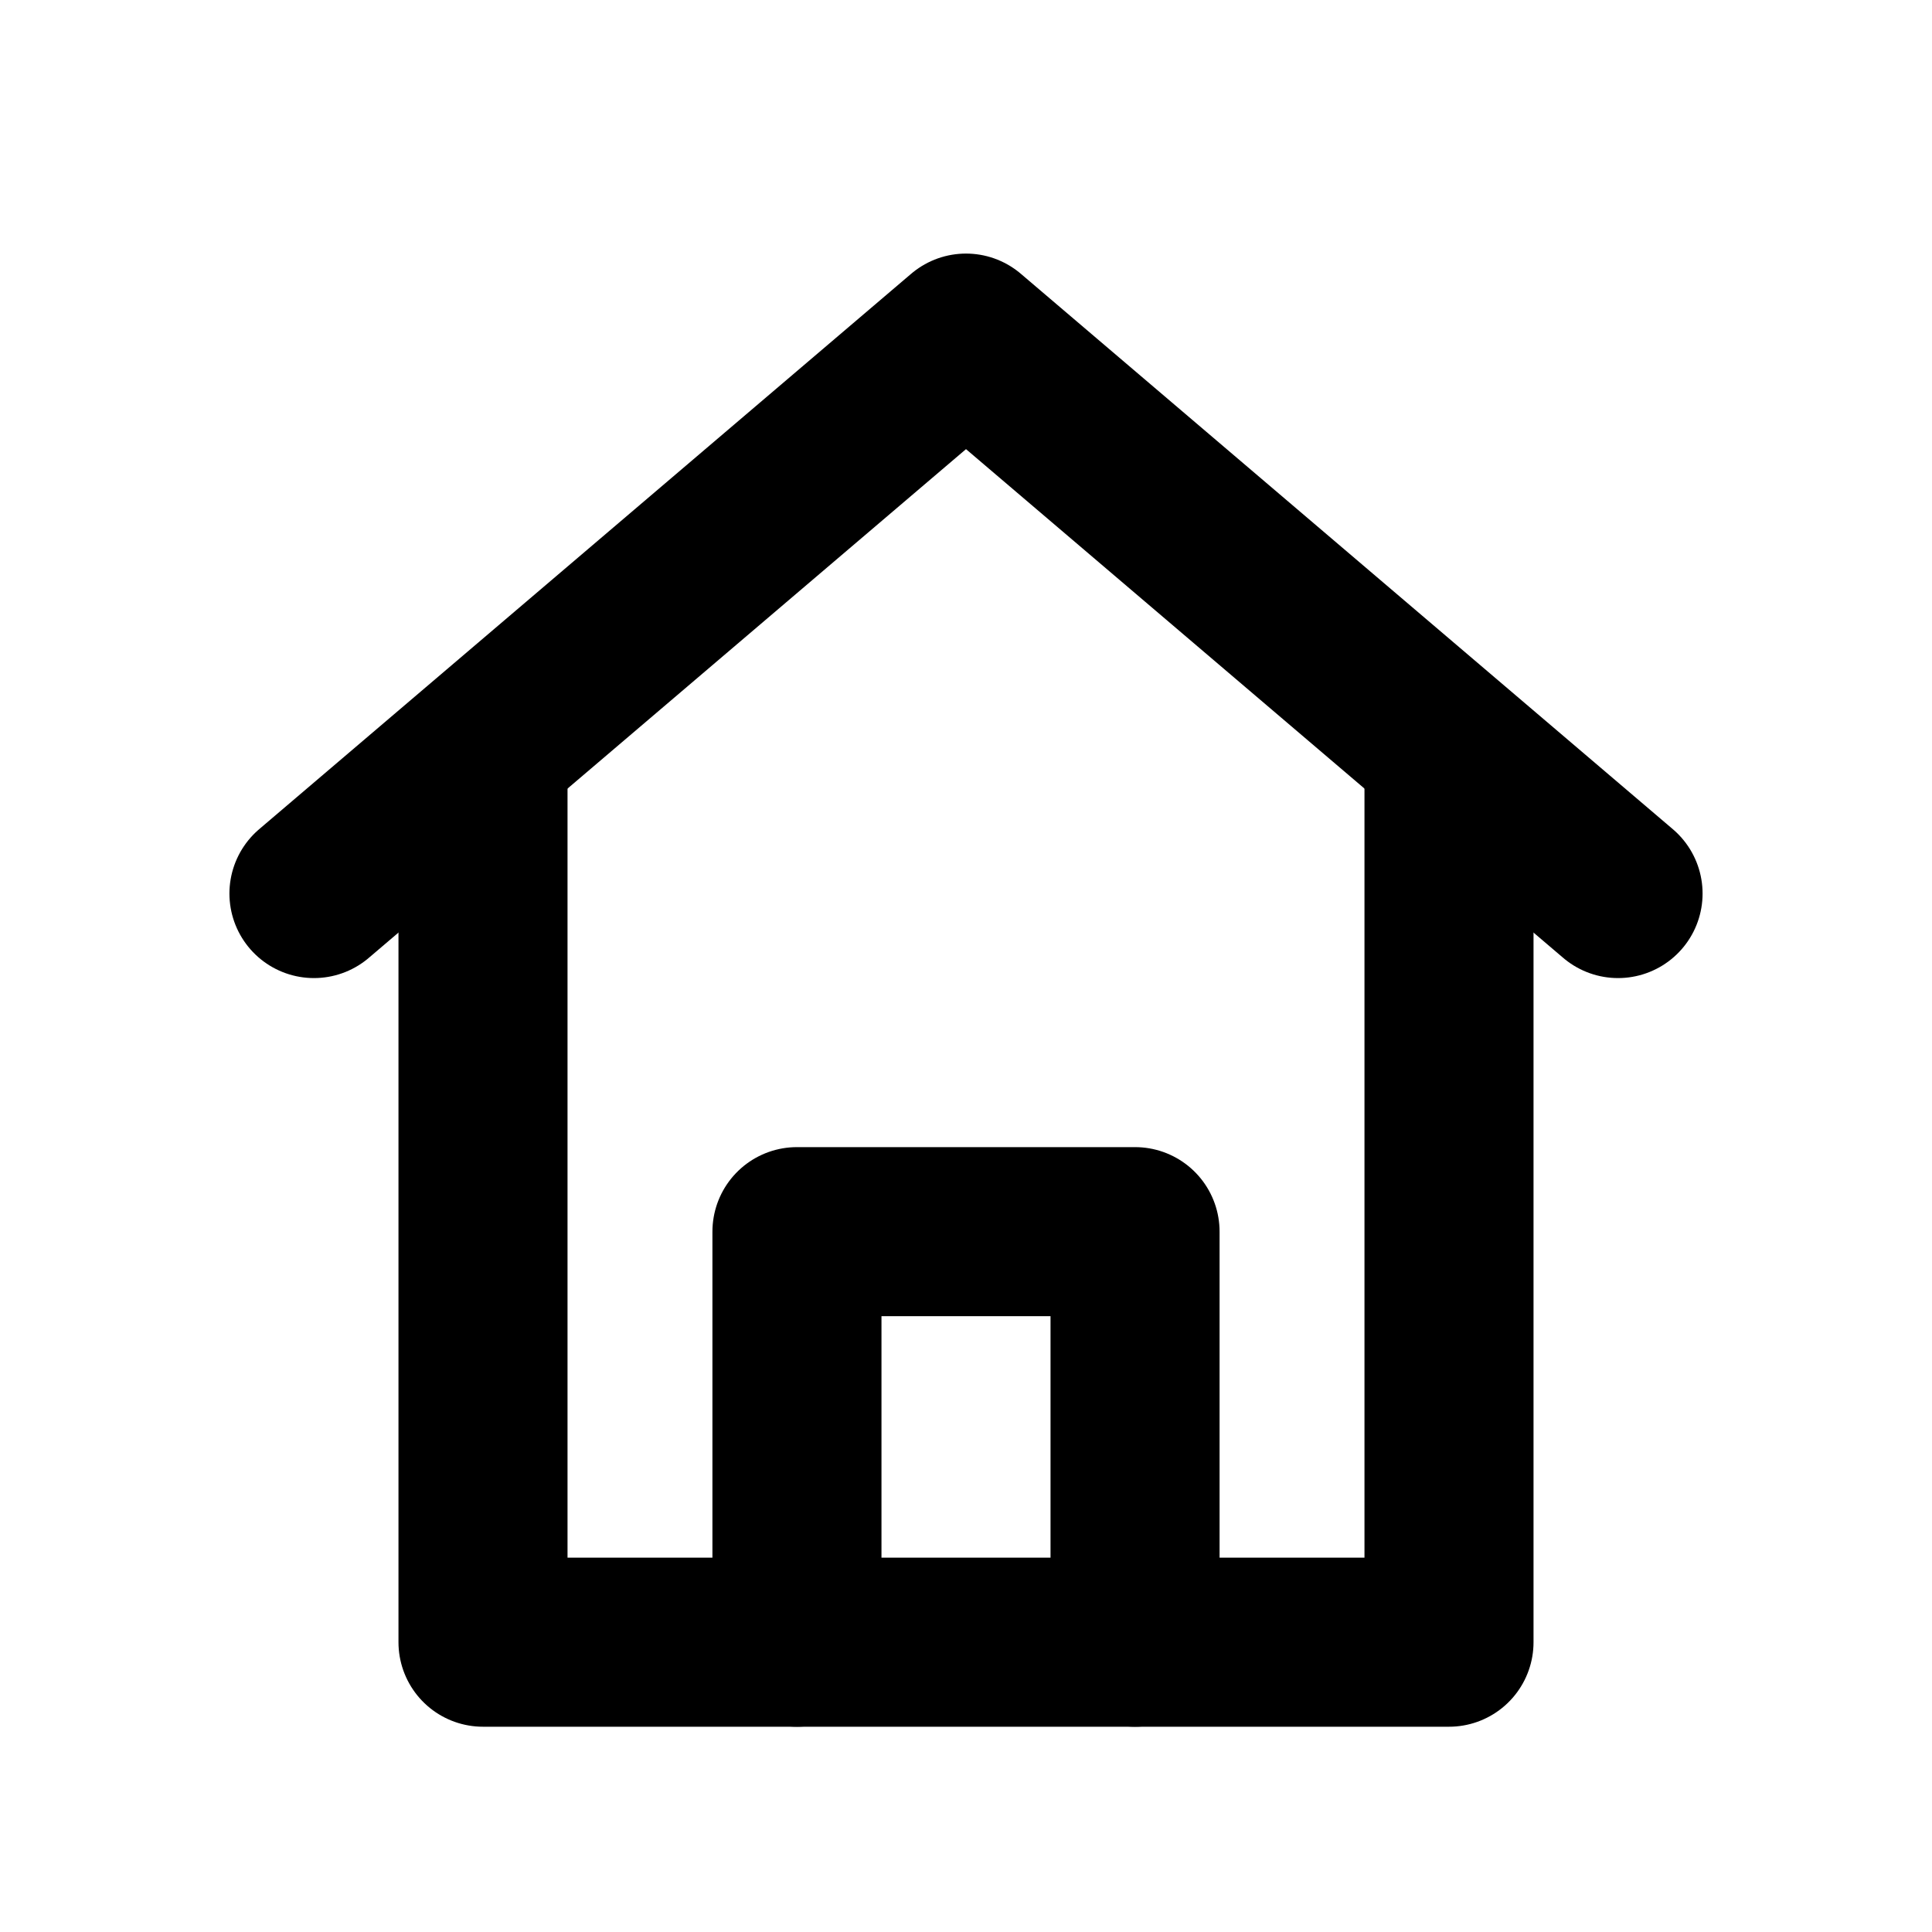
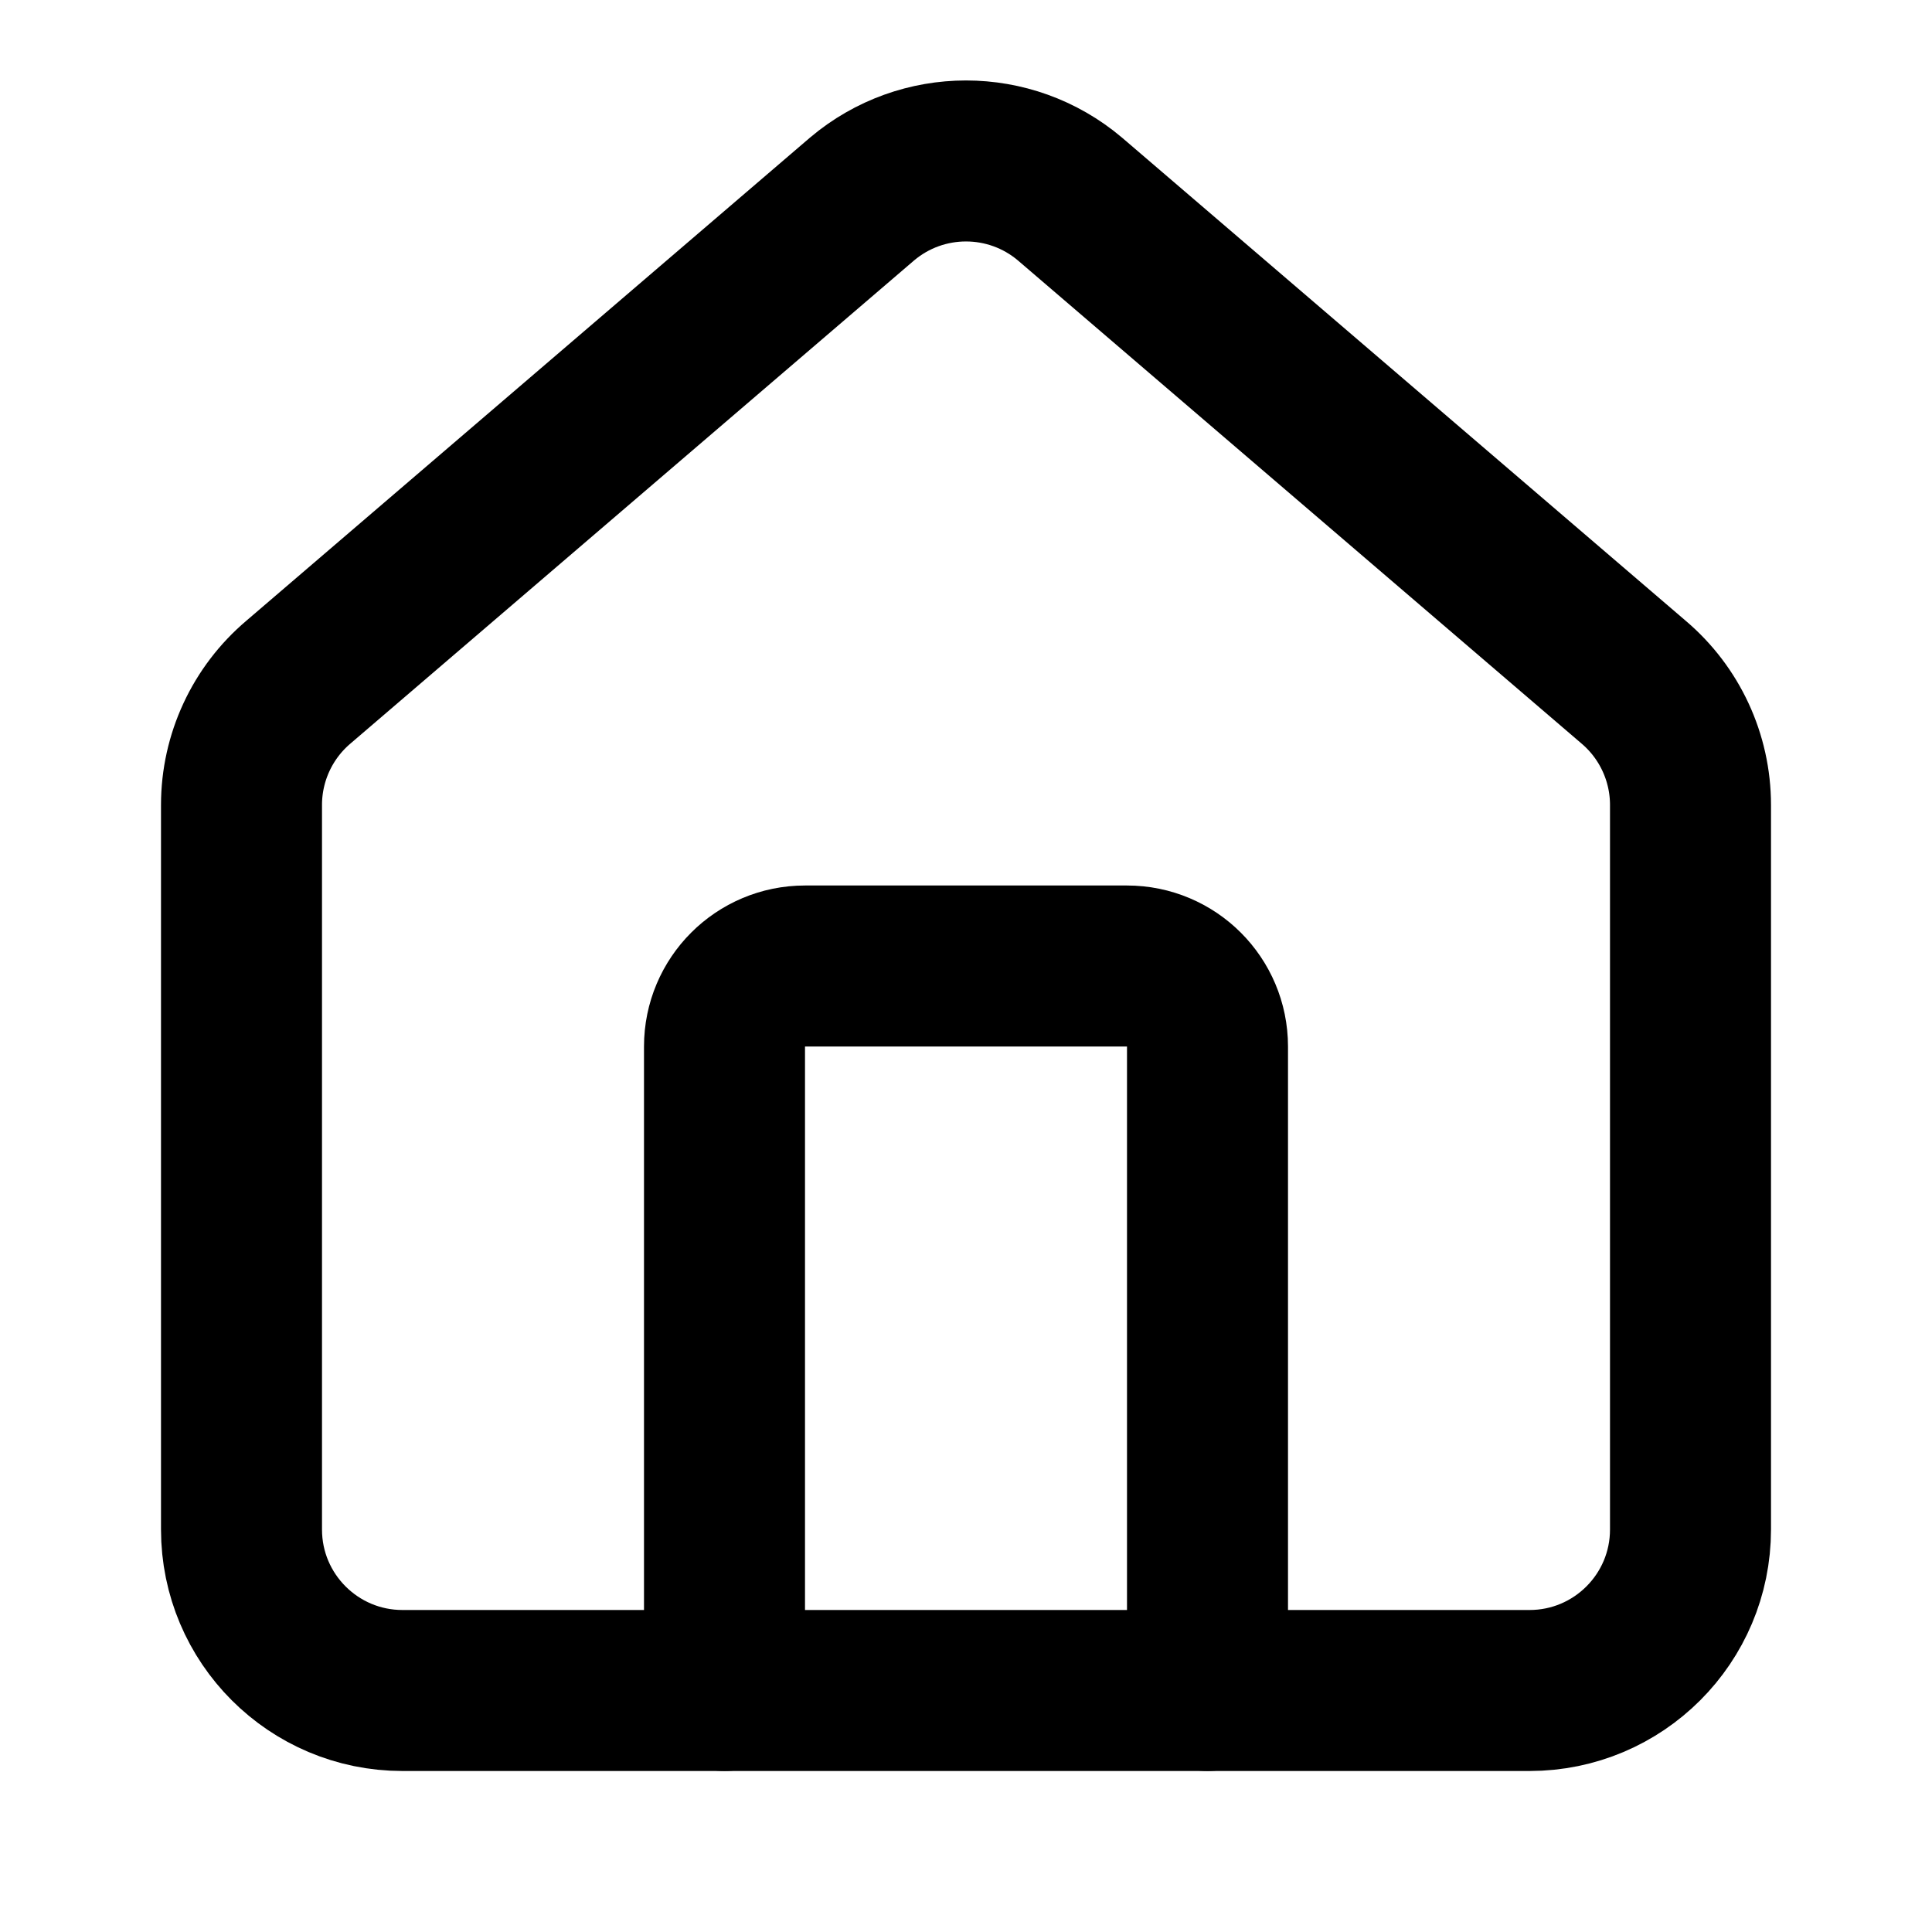
- <svg xmlns="http://www.w3.org/2000/svg" viewBox="0 0 16 16" fill="none" stroke="currentColor" stroke-width="1.4" stroke-linecap="round" stroke-linejoin="round">
-   <path d="M2.6 7.4 8 2.8l5.4 4.6" />
-   <path d="M4 6.4v7.2h8V6.4" />
-   <path d="M6.6 13.6v-3.4h2.8v3.4" />
+ <svg xmlns="http://www.w3.org/2000/svg" viewBox="0 0 24 24" fill="none" stroke="currentColor" stroke-width="2" stroke-linecap="round" stroke-linejoin="round">
+   <path d="M15 21v-8a1 1 0 0 0-1-1h-4a1 1 0 0 0-1 1v8" />
+   <path d="M3 10a2 2 0 0 1 .709-1.528l7-6a2 2 0 0 1 2.582 0l7 6A2 2 0 0 1 21 10v9a2 2 0 0 1-2 2H5a2 2 0 0 1-2-2z" />
</svg>
